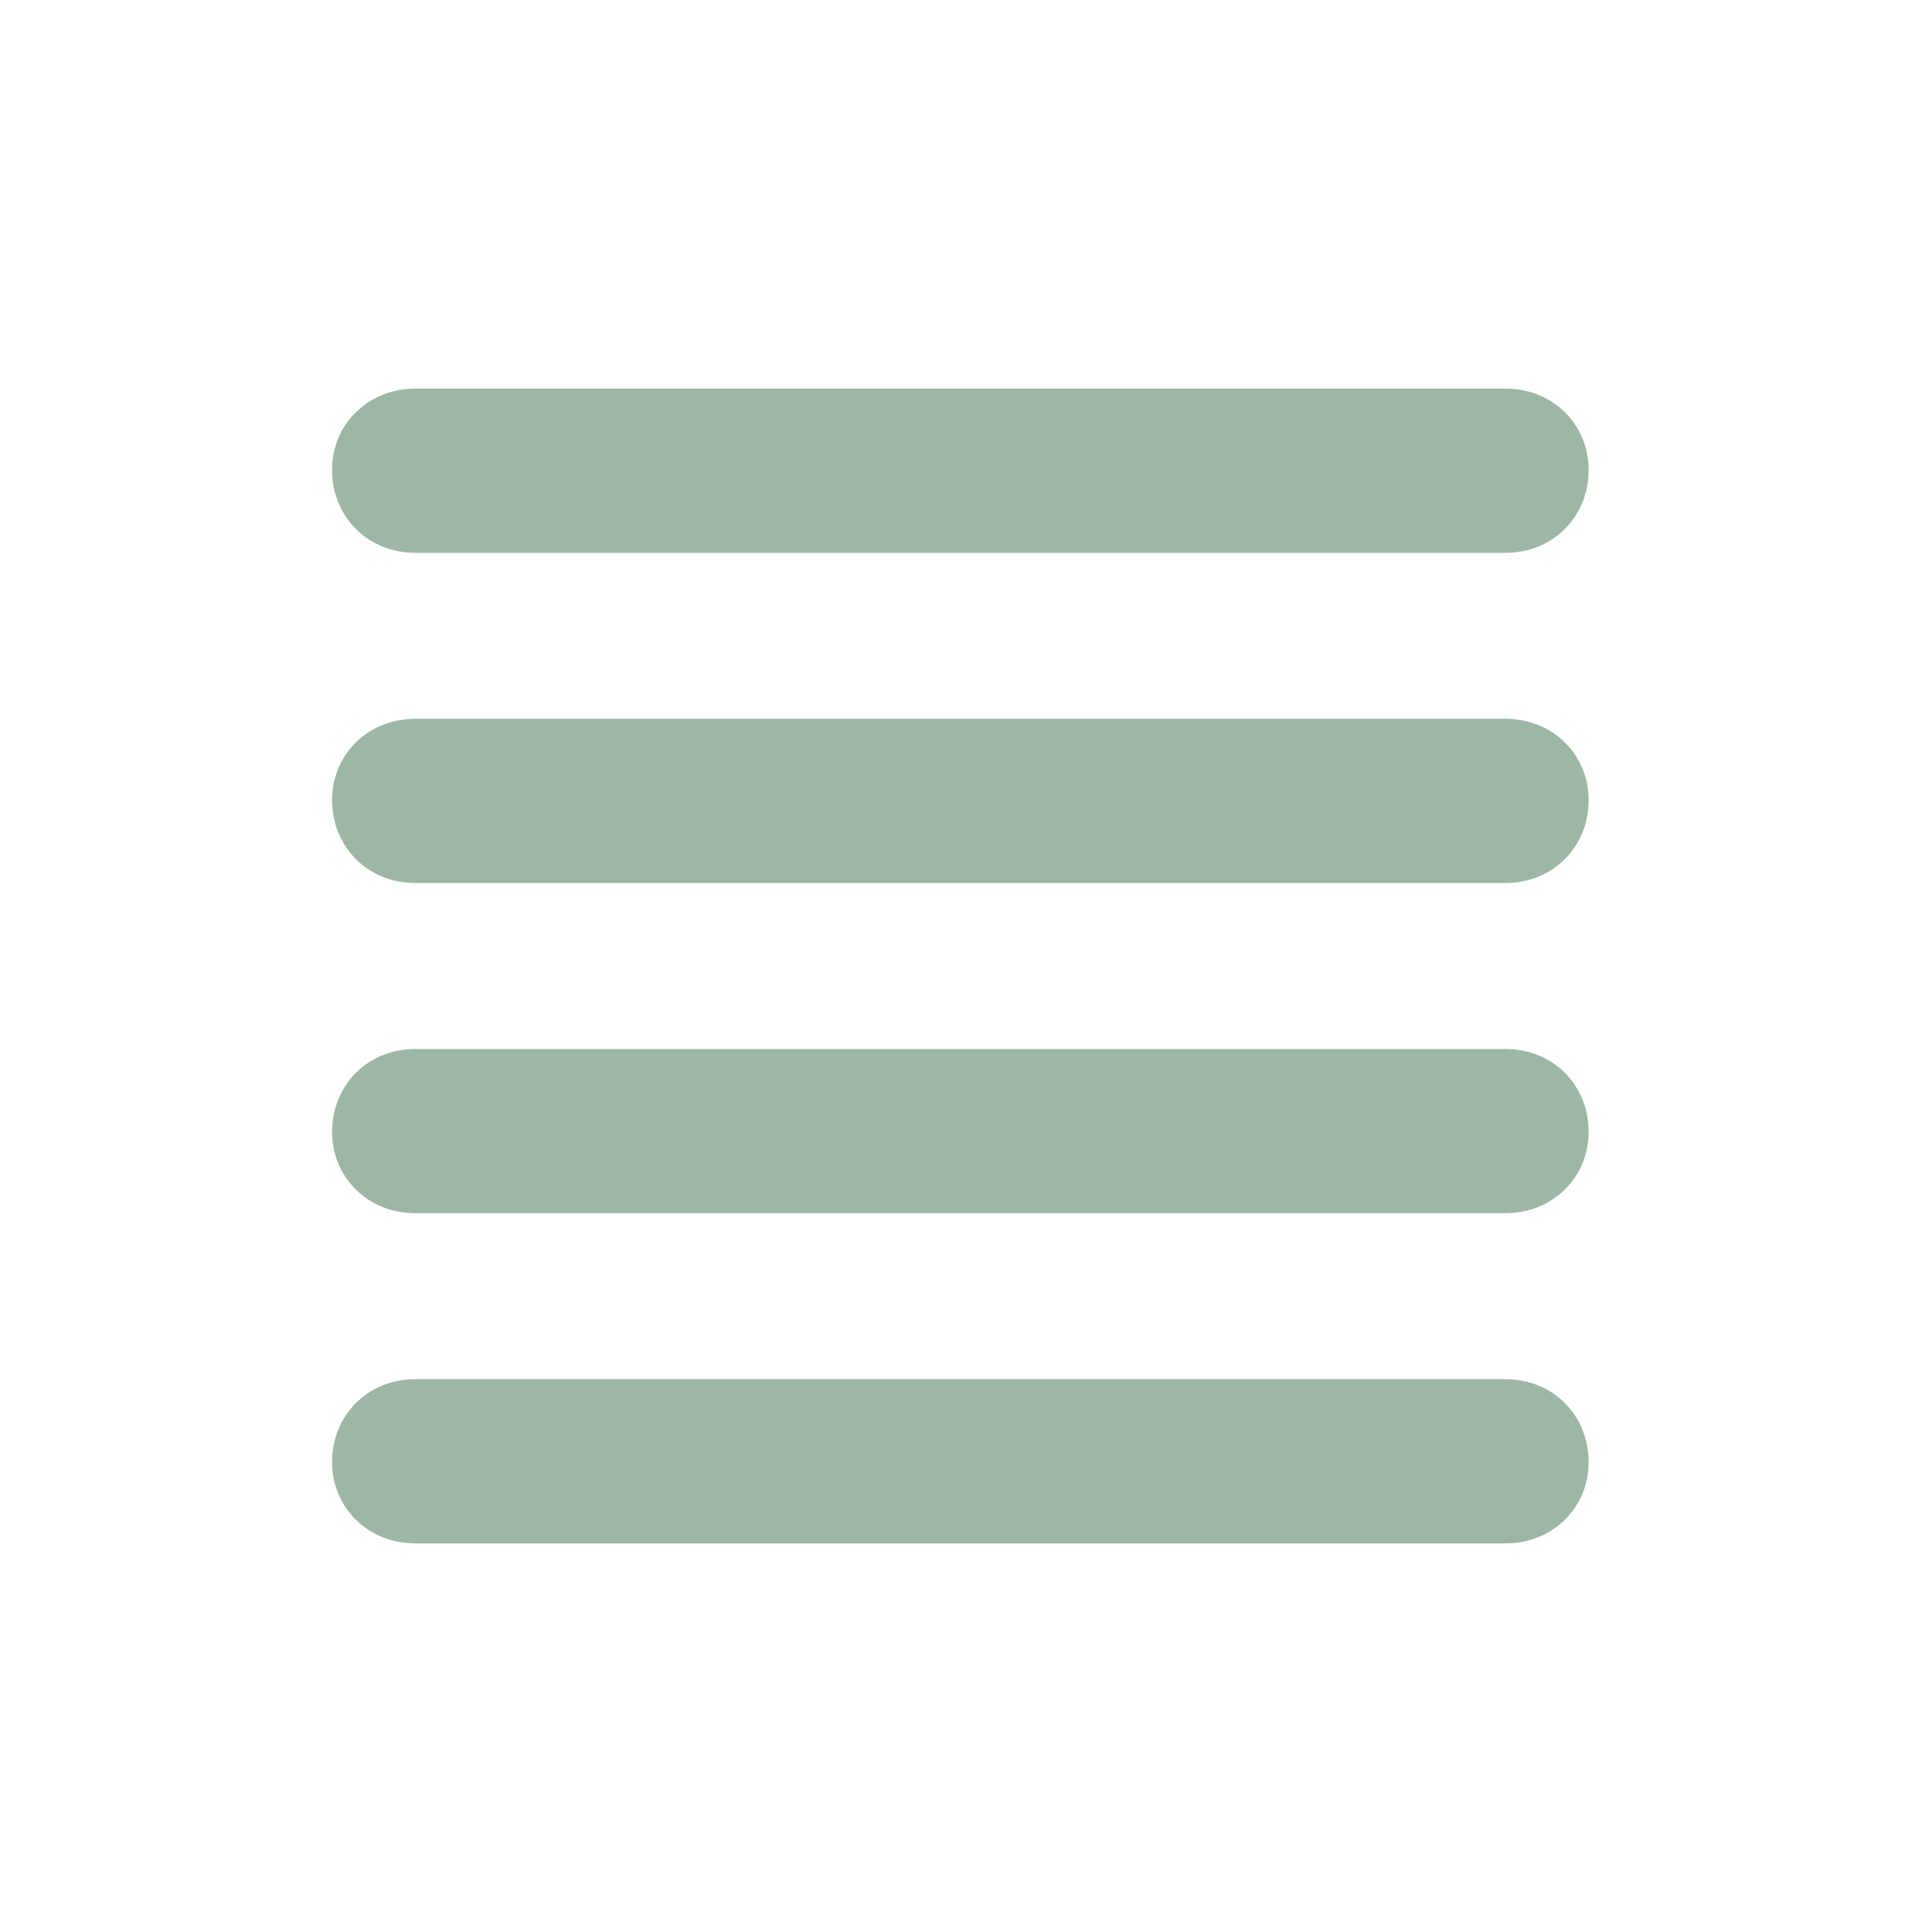
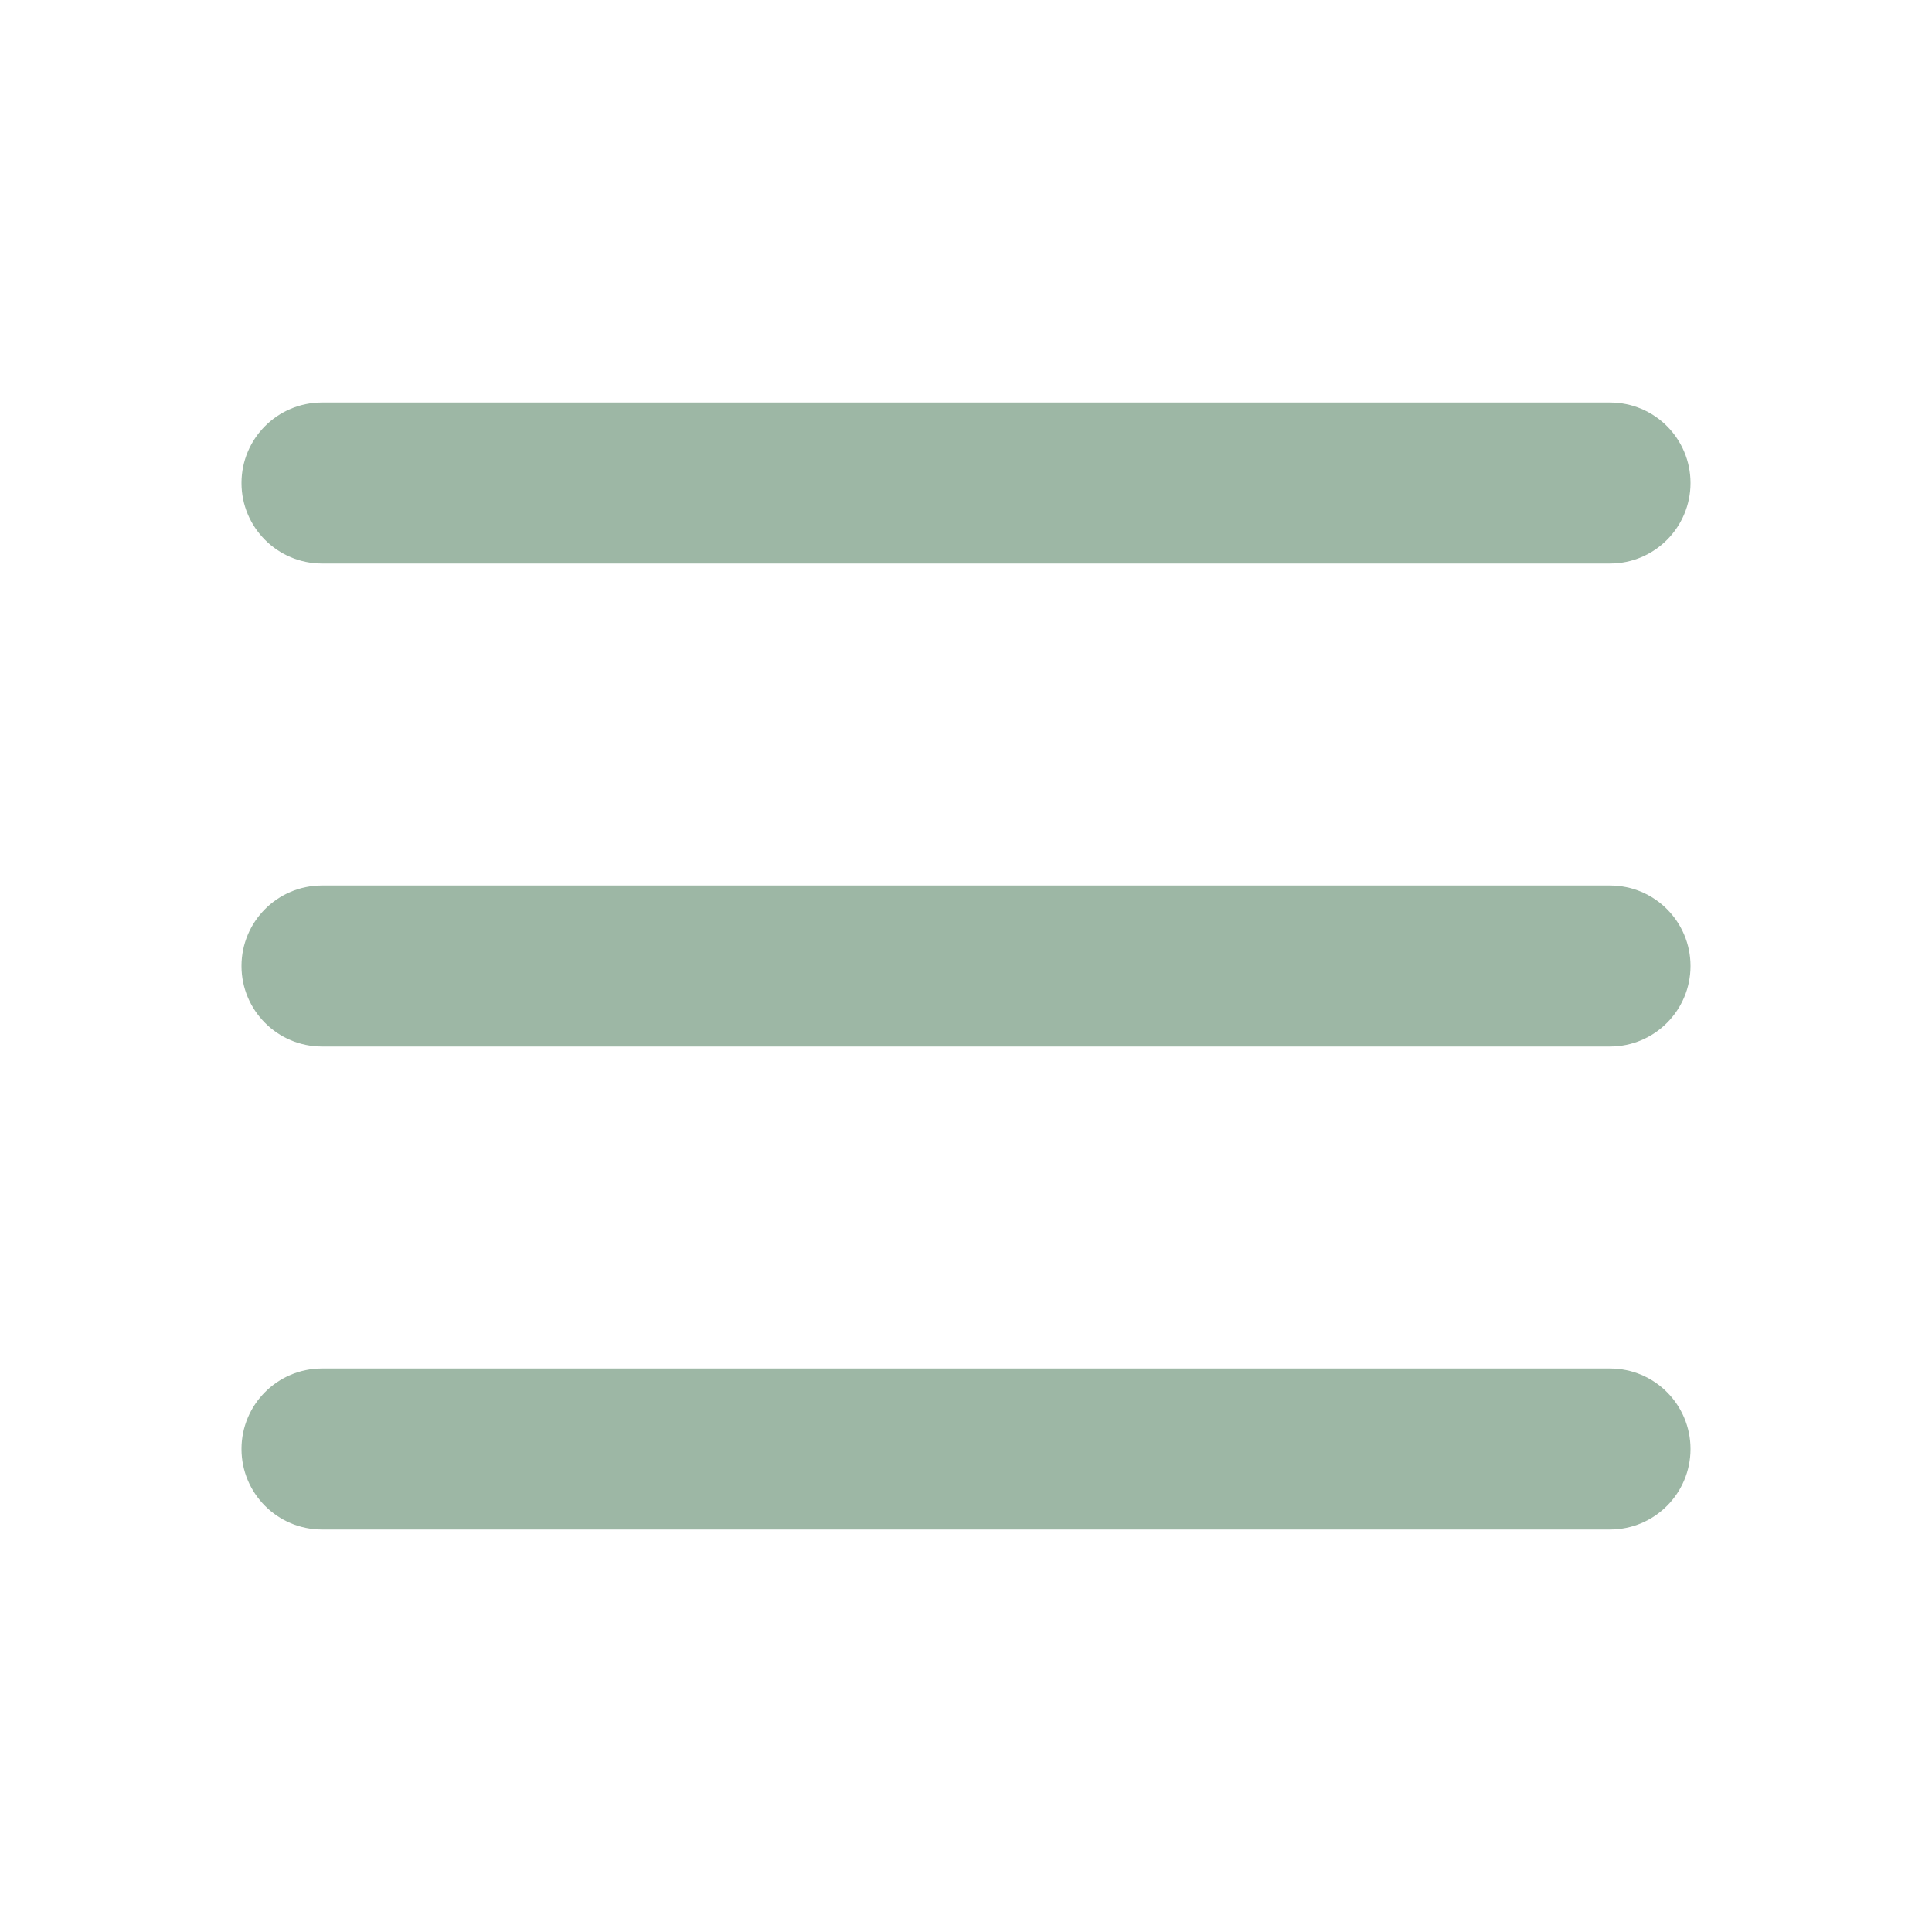
- <svg xmlns="http://www.w3.org/2000/svg" fill="#9db7a5" width="800px" height="800px" viewBox="-5.5 0 32 32" version="1.1">
+ <svg xmlns="http://www.w3.org/2000/svg" width="800px" height="800px" viewBox="0 0 24 24" fill="none">
  <g id="SVGRepo_bgCarrier" stroke-width="0" />
  <g id="SVGRepo_tracerCarrier" stroke-linecap="round" stroke-linejoin="round" />
  <g id="SVGRepo_iconCarrier">
-     <path d="M1.375 9.156h18.063c0.781 0 1.375-0.594 1.375-1.375 0-0.75-0.594-1.344-1.375-1.344h-18.063c-0.781 0-1.375 0.594-1.375 1.344 0 0.781 0.594 1.375 1.375 1.375zM1.375 14.625h18.063c0.781 0 1.375-0.594 1.375-1.375 0-0.75-0.594-1.344-1.375-1.344h-18.063c-0.781 0-1.375 0.594-1.375 1.344 0 0.781 0.594 1.375 1.375 1.375zM1.375 20.094h18.063c0.781 0 1.375-0.594 1.375-1.344 0-0.781-0.594-1.375-1.375-1.375h-18.063c-0.781 0-1.375 0.594-1.375 1.375 0 0.75 0.594 1.344 1.375 1.344zM1.375 25.563h18.063c0.781 0 1.375-0.594 1.375-1.344 0-0.781-0.594-1.375-1.375-1.375h-18.063c-0.781 0-1.375 0.594-1.375 1.375 0 0.75 0.594 1.344 1.375 1.344z" />
+     <path fill-rule="evenodd" clip-rule="evenodd" d="M3 6C3 5.448 3.448 5 4 5H20C20.552 5 21 5.448 21 6C21 6.552 20.552 7 20 7H4C3.448 7 3 6.552 3 6ZM3 12C3 11.448 3.448 11 4 11H20C20.552 11 21 11.448 21 12C21 12.552 20.552 13 20 13H4C3.448 13 3 12.552 3 12ZM3 18C3 17.448 3.448 17 4 17H20C20.552 17 21 17.448 21 18C21 18.552 20.552 19 20 19H4C3.448 19 3 18.552 3 18Z" fill="#9db7a5" />
  </g>
</svg>
